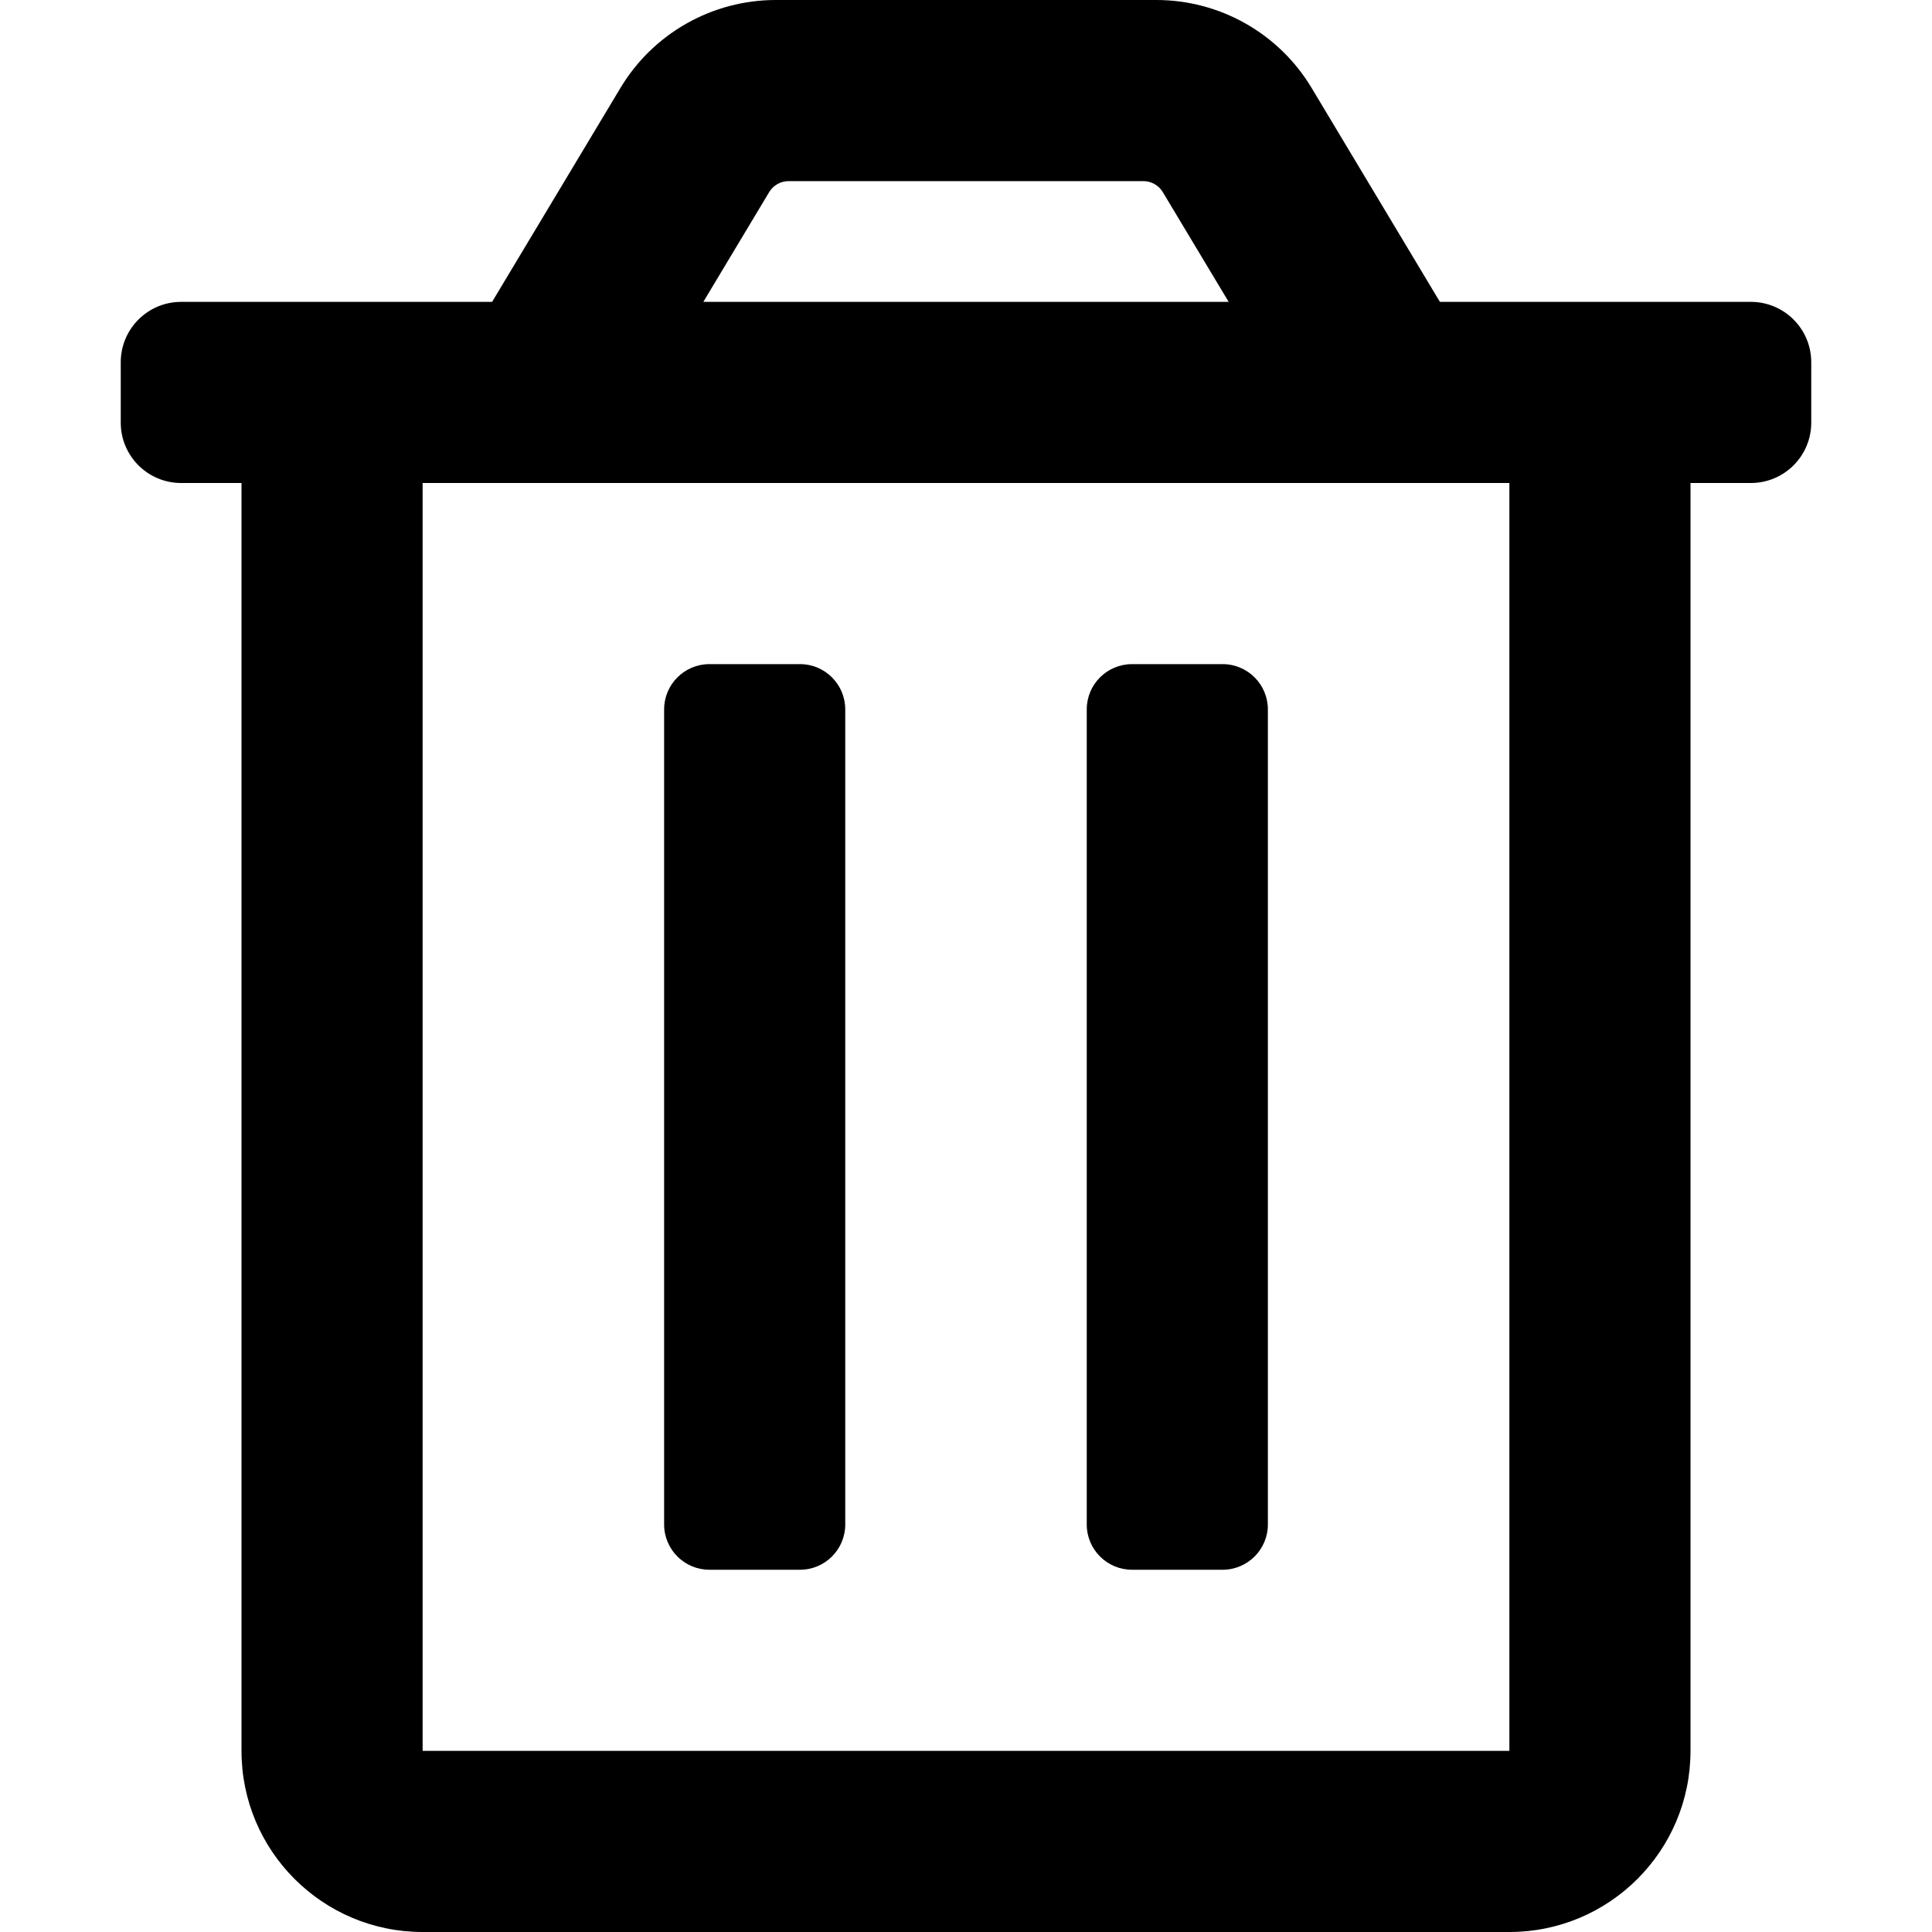
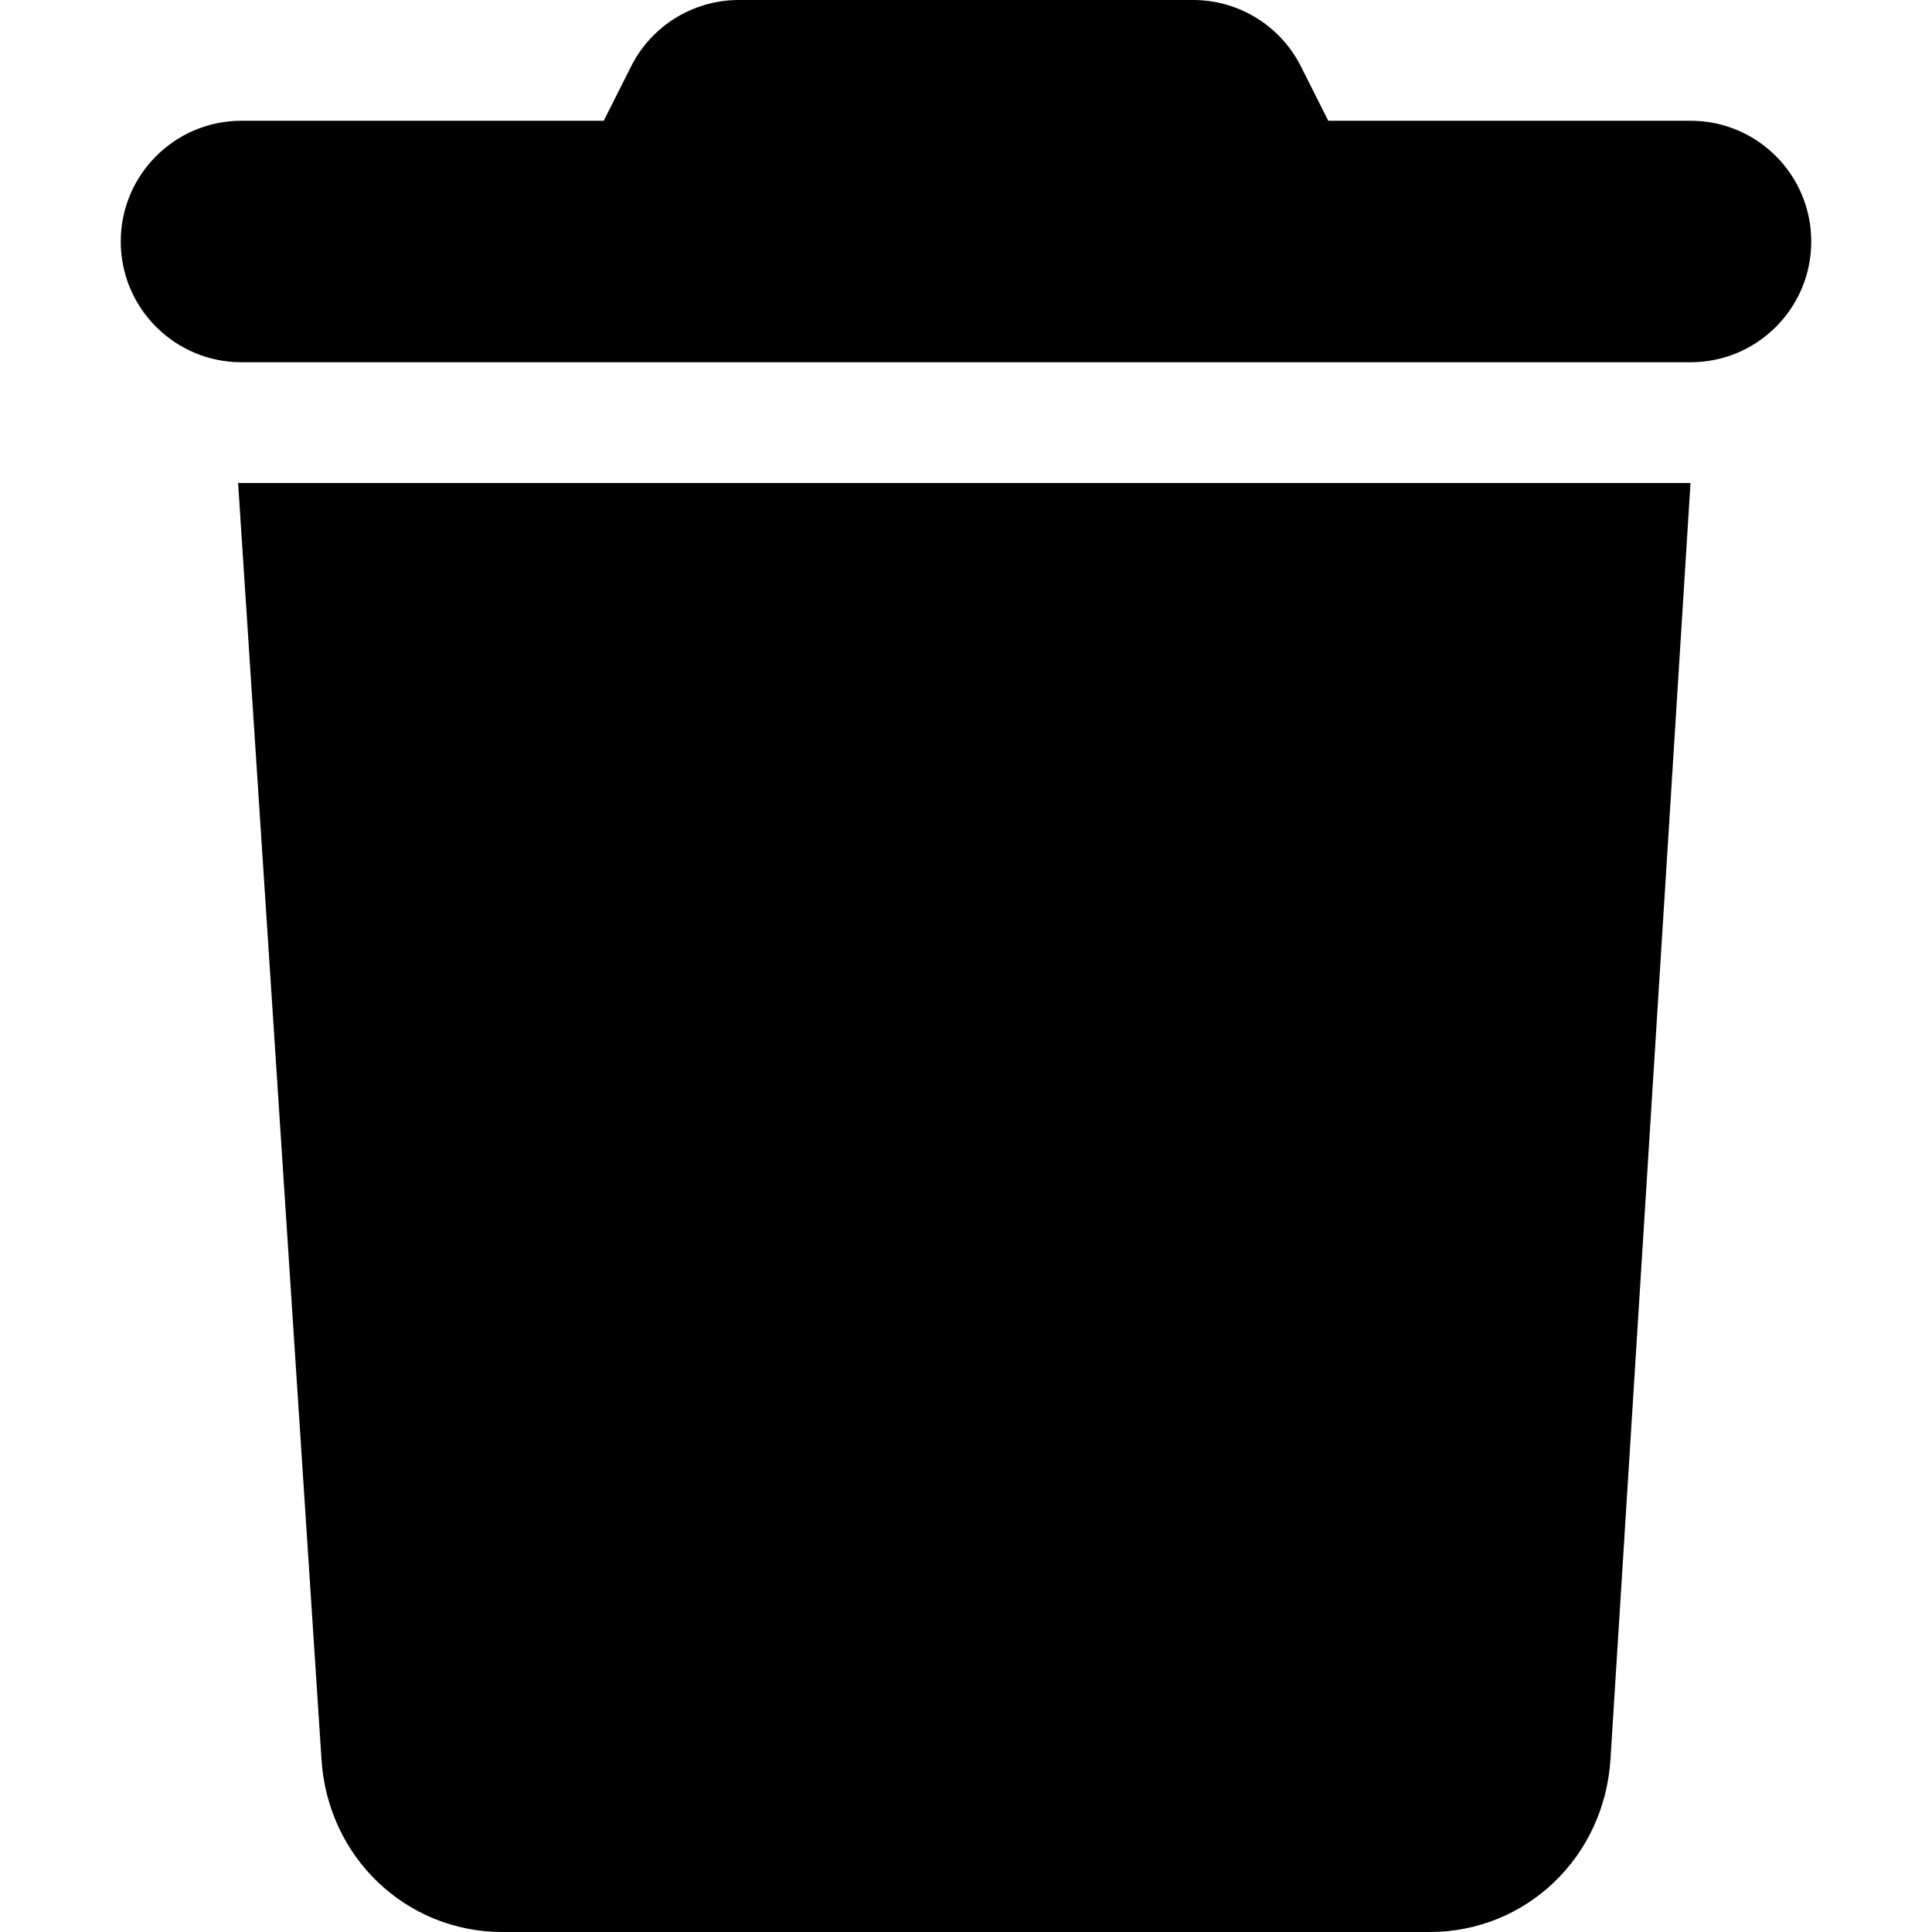
<svg xmlns="http://www.w3.org/2000/svg" width="32" height="32" viewBox="0 0 448 512">
-   <path d="M268 416h24a12 12 0 0 0 12-12V188a12 12 0 0 0-12-12h-24a12 12 0 0 0-12 12v216a12 12 0 0 0 12 12zM432 80h-82.41l-34-56.7A48 48 0 0 0 274.41 0H173.59a48 48 0 0 0-41.16 23.3L98.41 80H16A16 16 0 0 0 0 96v16a16 16 0 0 0 16 16h16v336a48 48 0 0 0 48 48h288a48 48 0 0 0 48-48V128h16a16 16 0 0 0 16-16V96a16 16 0 0 0-16-16zM171.84 50.91A6 6 0 0 1 177 48h94a6 6 0 0 1 5.15 2.91L293.61 80H154.39zM368 464H80V128h288zm-212-48h24a12 12 0 0 0 12-12V188a12 12 0 0 0-12-12h-24a12 12 0 0 0-12 12v216a12 12 0 0 0 12 12z" />
+   <path d="M135.2 17.69C140.6 6.848 151.7 0 163.8 0H284.2C296.3 0 307.4 6.848 312.8 17.69L320 32H416C433.7 32 448 46.33 448 64C448 81.67 433.7 96 416 96H32C14.33 96 0 81.67 0 64C0 46.33 14.33 32 32 32H128L135.2 17.69zM394.8 466.1C393.2 492.3 372.3 512 346.9 512H101.1C75.75 512 54.77 492.3 53.19 466.1L31.1 128H416L394.8 466.1z" />
</svg>
